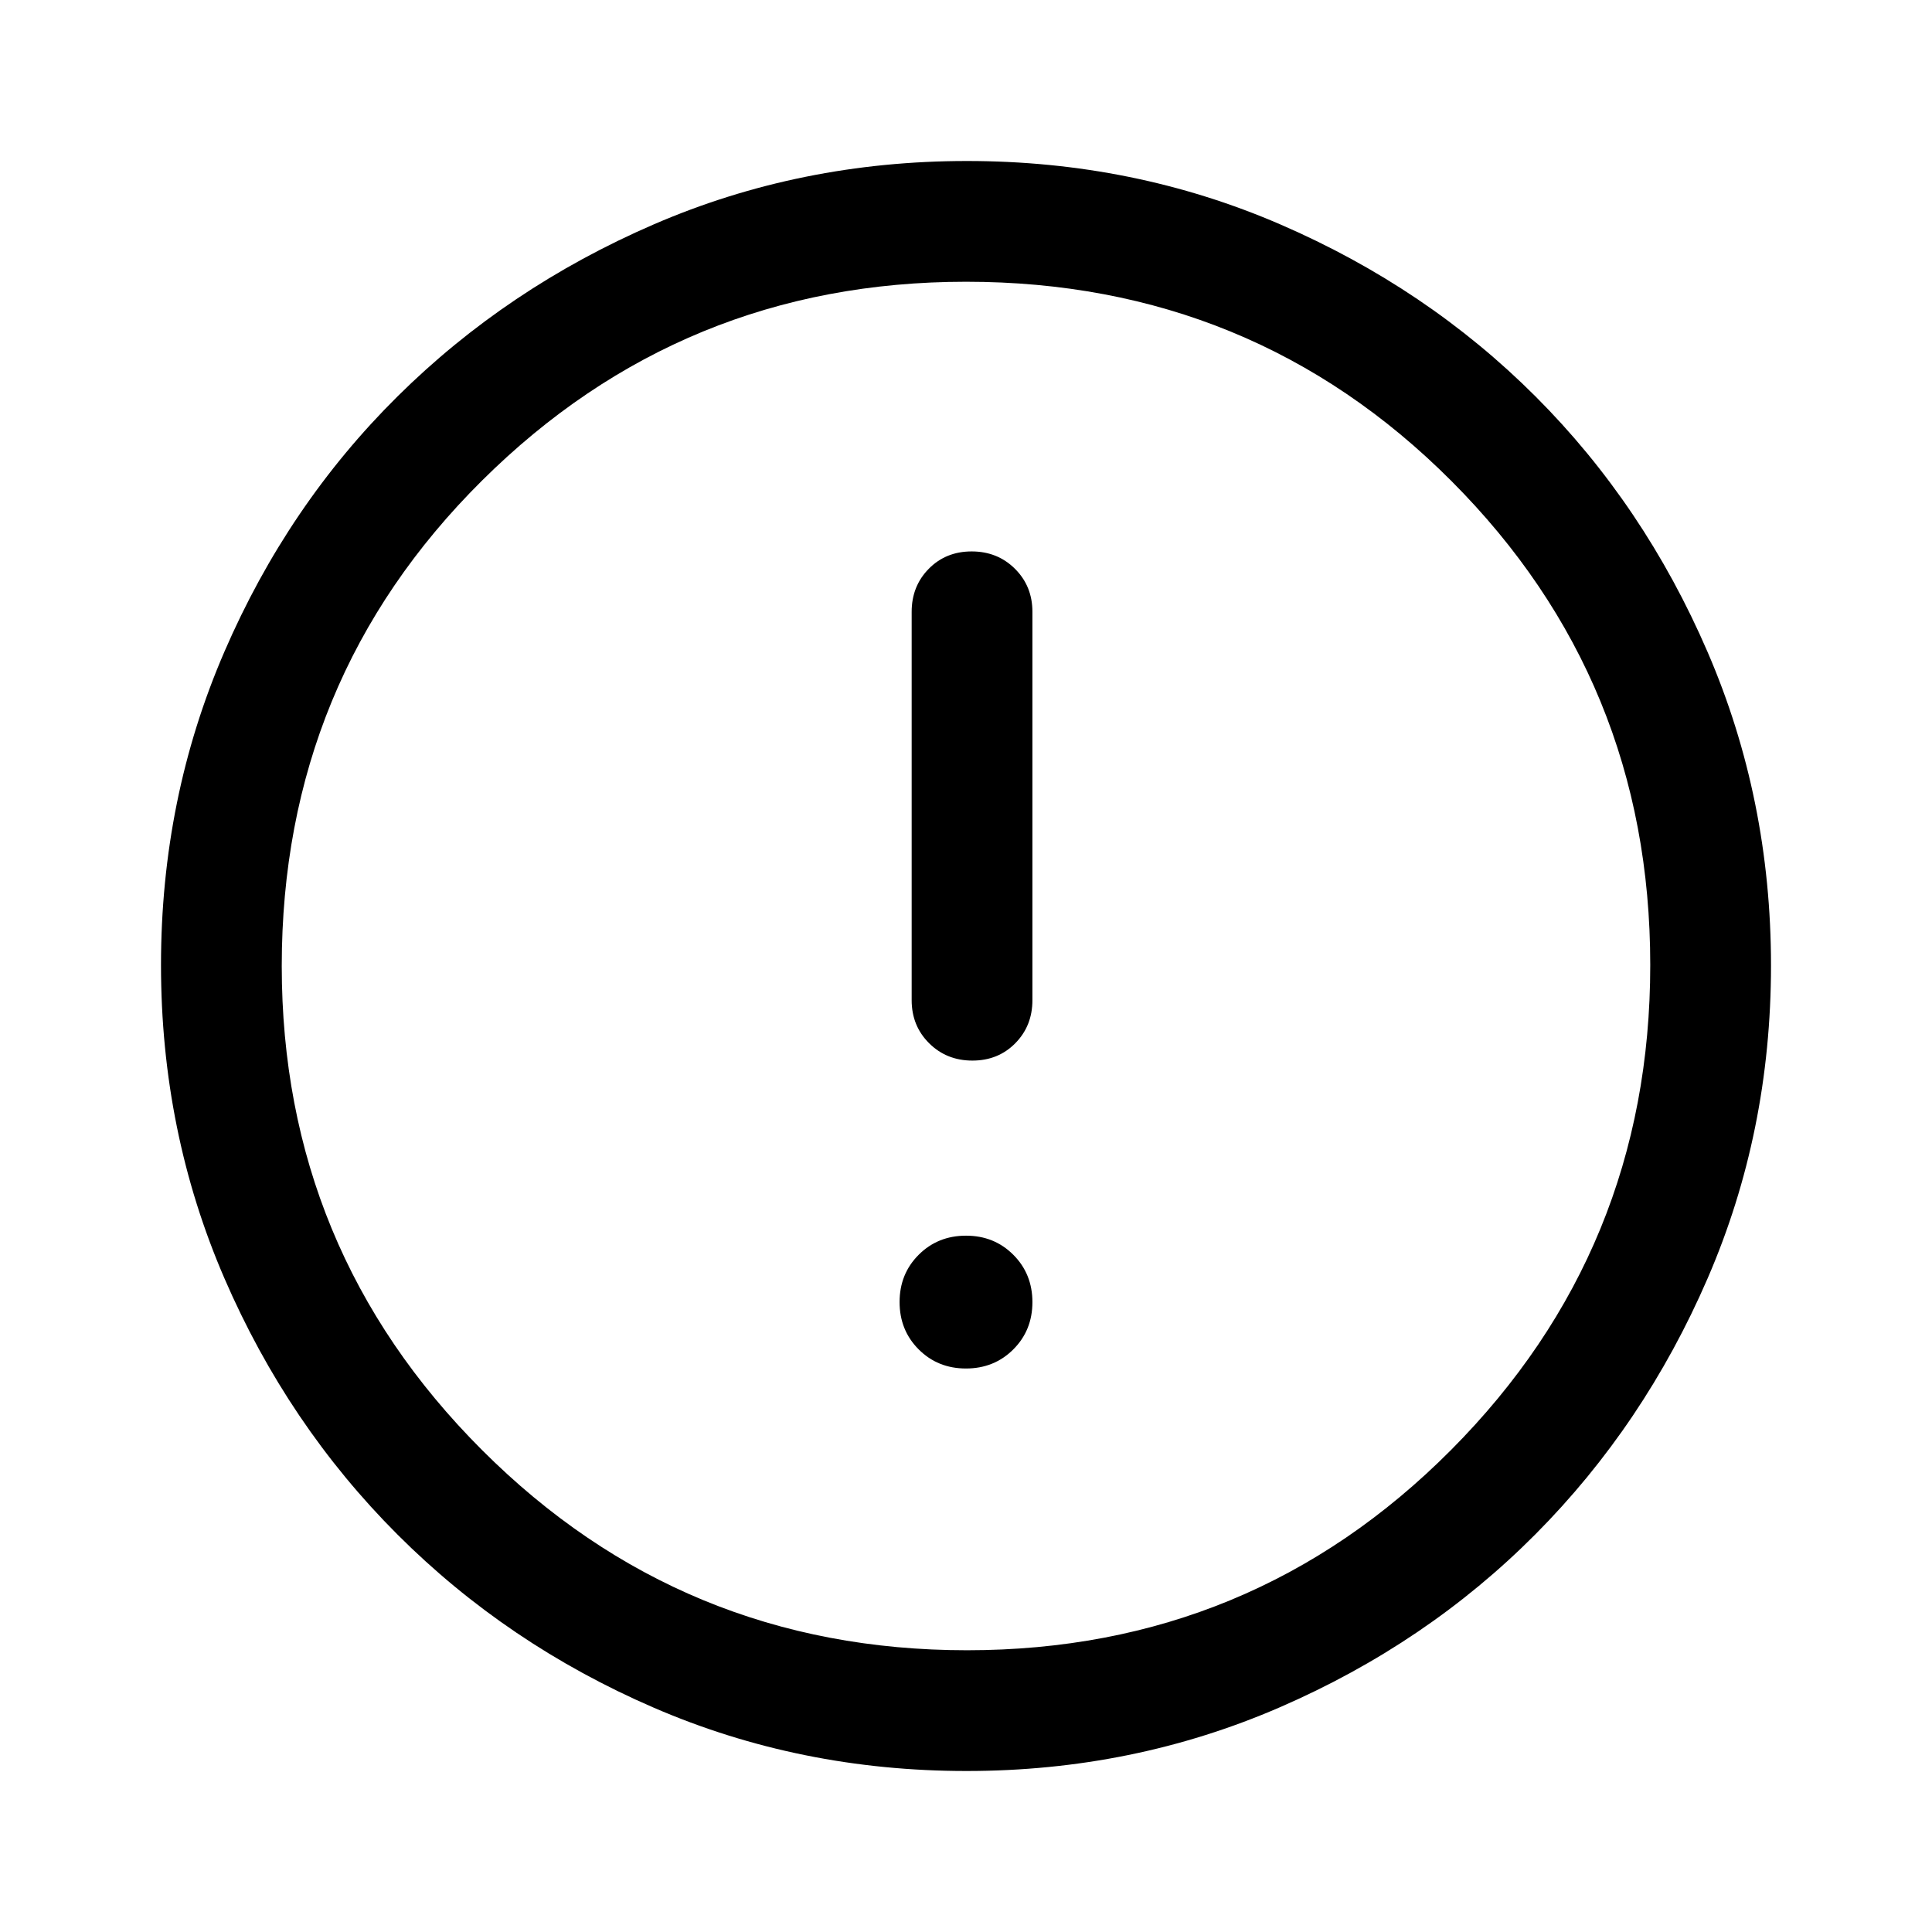
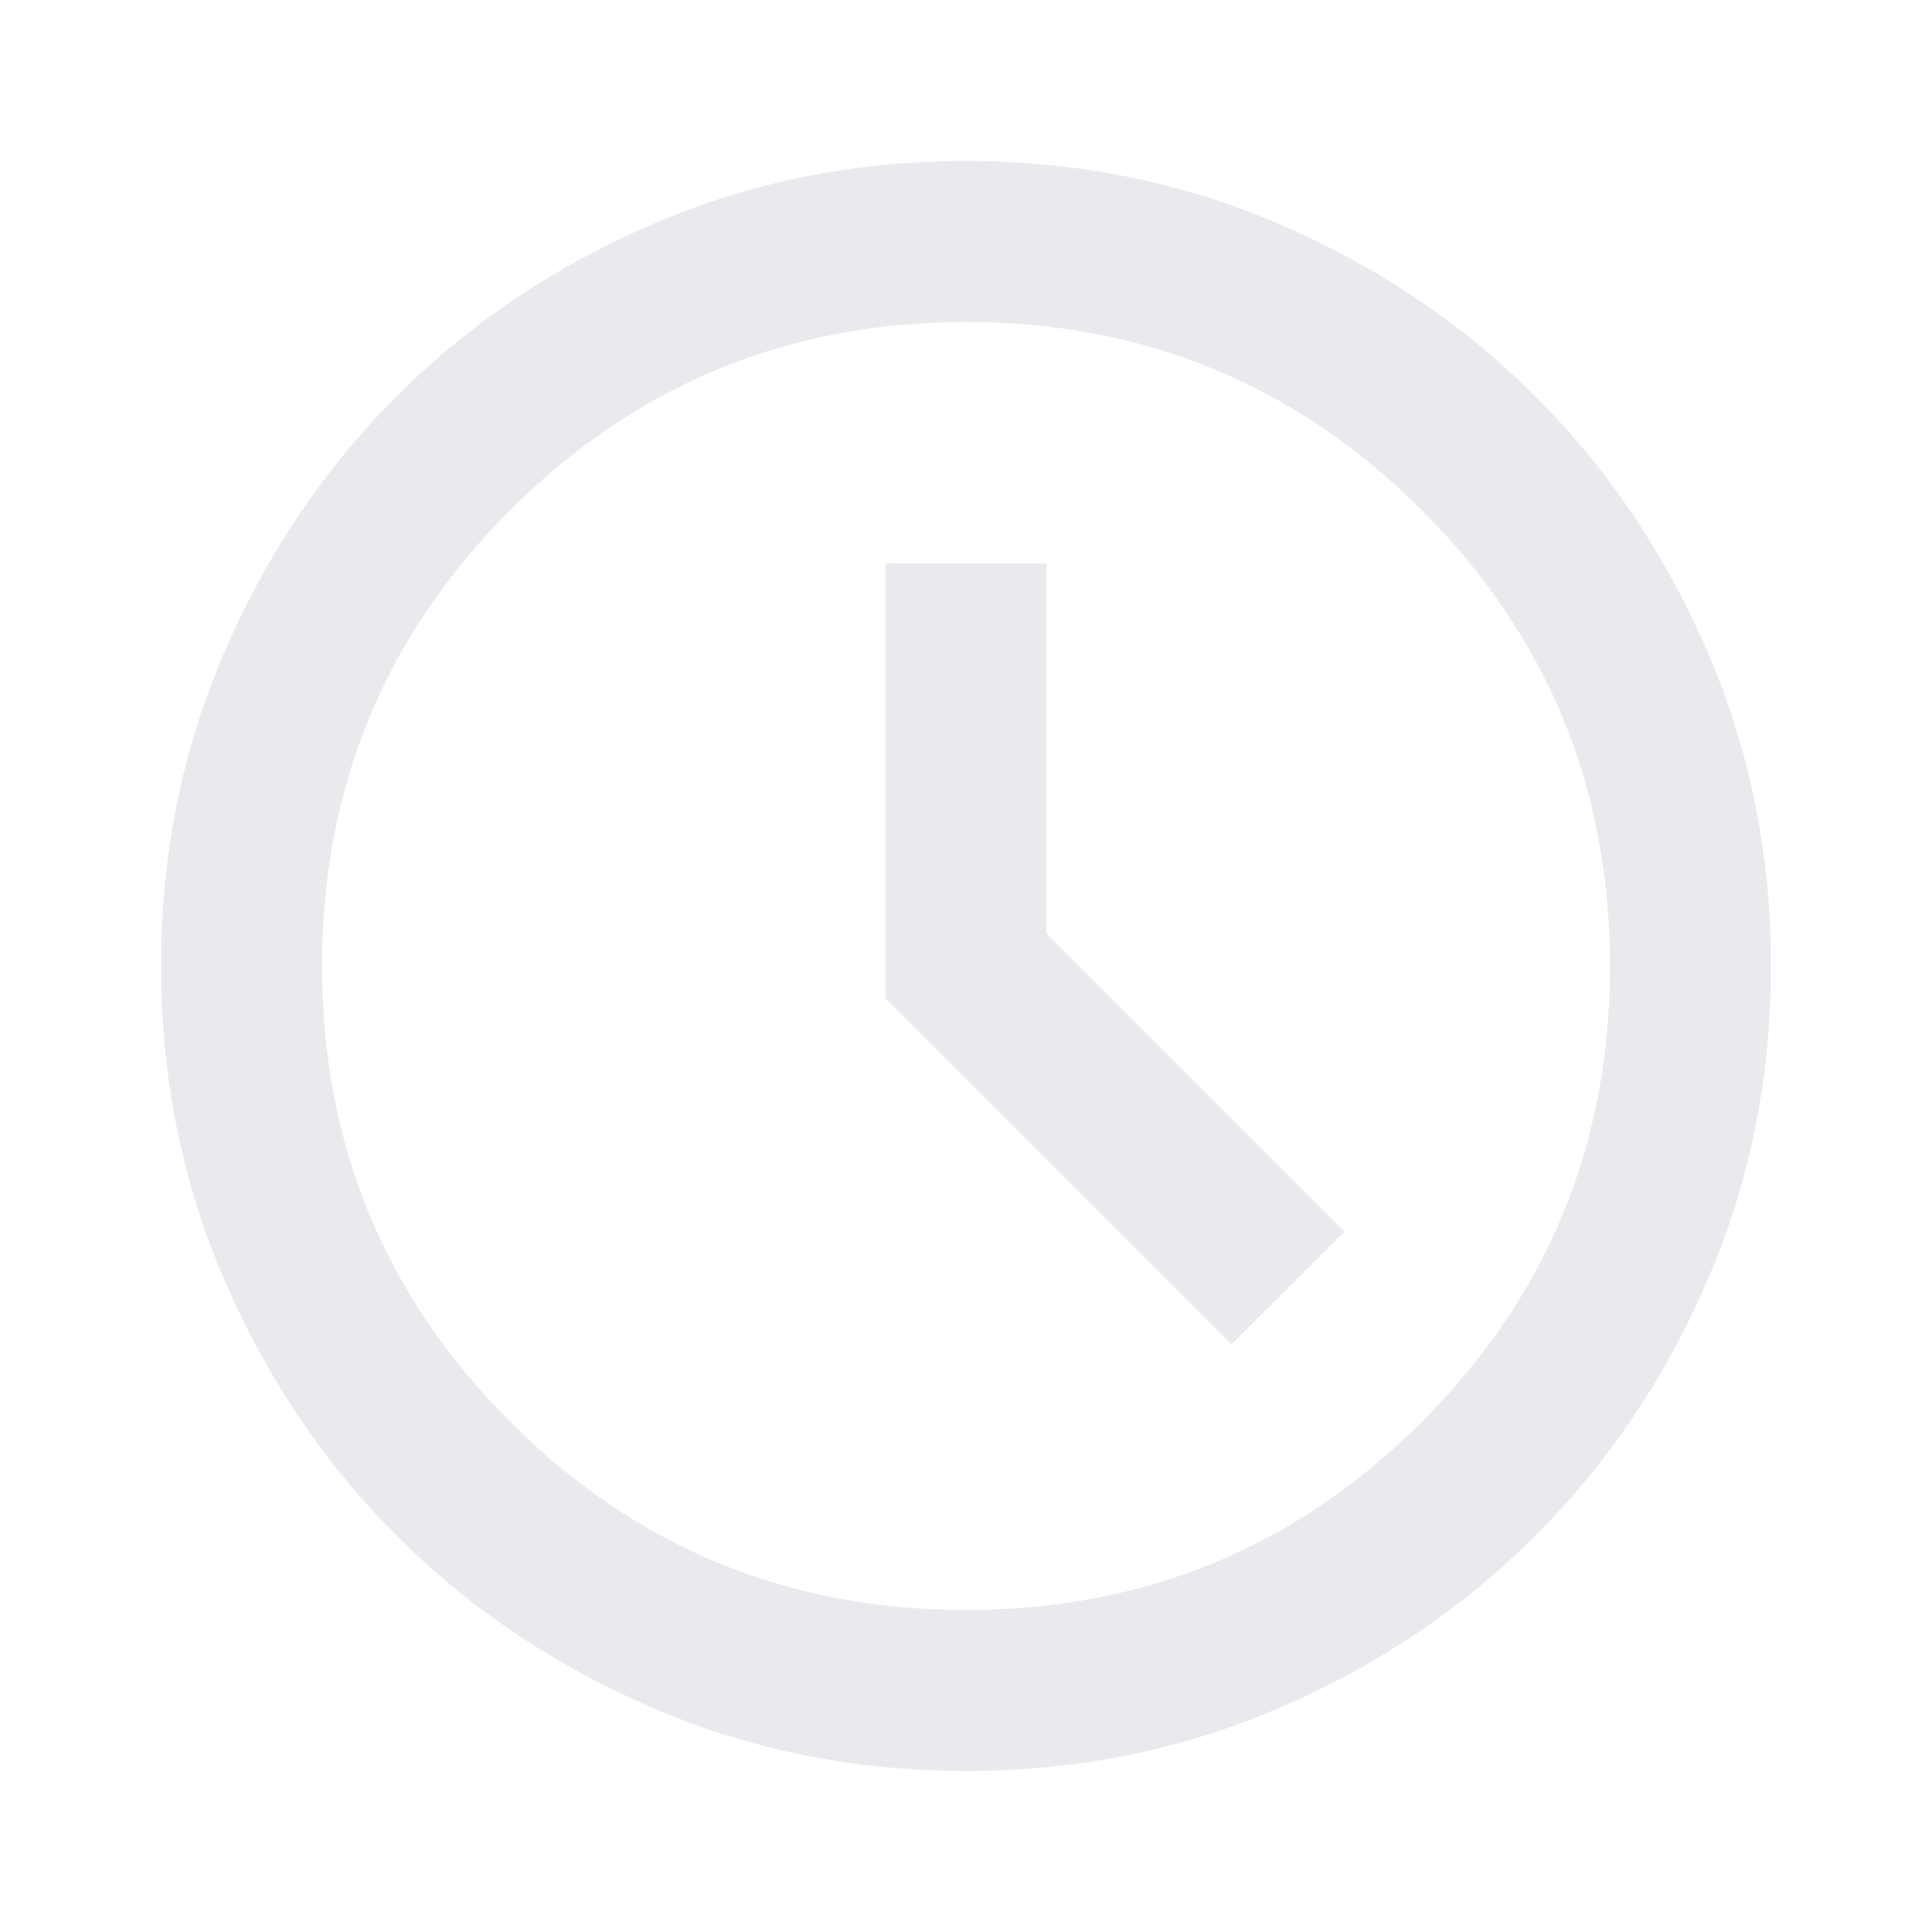
- <svg xmlns="http://www.w3.org/2000/svg" height="48" viewBox="0 -960 960 960" width="48">
-   <path d="M479.982-280q14.018 0 23.518-9.482 9.5-9.483 9.5-23.5 0-14.018-9.482-23.518-9.483-9.5-23.5-9.5-14.018 0-23.518 9.482-9.5 9.483-9.5 23.5 0 14.018 9.482 23.518 9.483 9.5 23.5 9.5Zm3.193-153q12.825 0 21.325-8.625T513-463v-193q0-12.75-8.675-21.375-8.676-8.625-21.5-8.625-12.825 0-21.325 8.625T453-656v193q0 12.75 8.675 21.375 8.676 8.625 21.5 8.625Zm-2.909 353q-82.734 0-155.5-31.5t-127.266-86q-54.5-54.5-86-127.341Q80-397.681 80-480.5q0-82.819 31.5-155.659Q143-709 197.5-763t127.341-85.5Q397.681-880 480.5-880q82.819 0 155.659 31.5Q709-817 763-763t85.5 127Q880-563 880-480.266q0 82.734-31.5 155.5T763-197.684q-54 54.316-127 86Q563-80 480.266-80Zm.234-60Q622-140 721-239.5t99-241Q820-622 721.188-721 622.375-820 480-820q-141 0-240.5 98.812Q140-622.375 140-480q0 141 99.5 240.5t241 99.5Zm-.5-340Z" />
+ <svg xmlns="http://www.w3.org/2000/svg" height="24px" viewBox="0 -960 960 960" width="24px" fill="#e8eaed">
+   <path d="m612-292 56-56-148-148v-184h-80v216l172 172ZM480-80q-83 0-156-31.5T197-197q-54-54-85.5-127T80-480q0-83 31.5-156T197-763q54-54 127-85.5T480-880q83 0 156 31.5T763-763q54 54 85.5 127T880-480q0 83-31.5 156T763-197q-54 54-127 85.5T480-80Zm0-400Zm0 320q133 0 226.5-93.5T800-480q0-133-93.5-226.5T480-800q-133 0-226.5 93.5T160-480q0 133 93.5 226.5T480-160Z" />
</svg>
